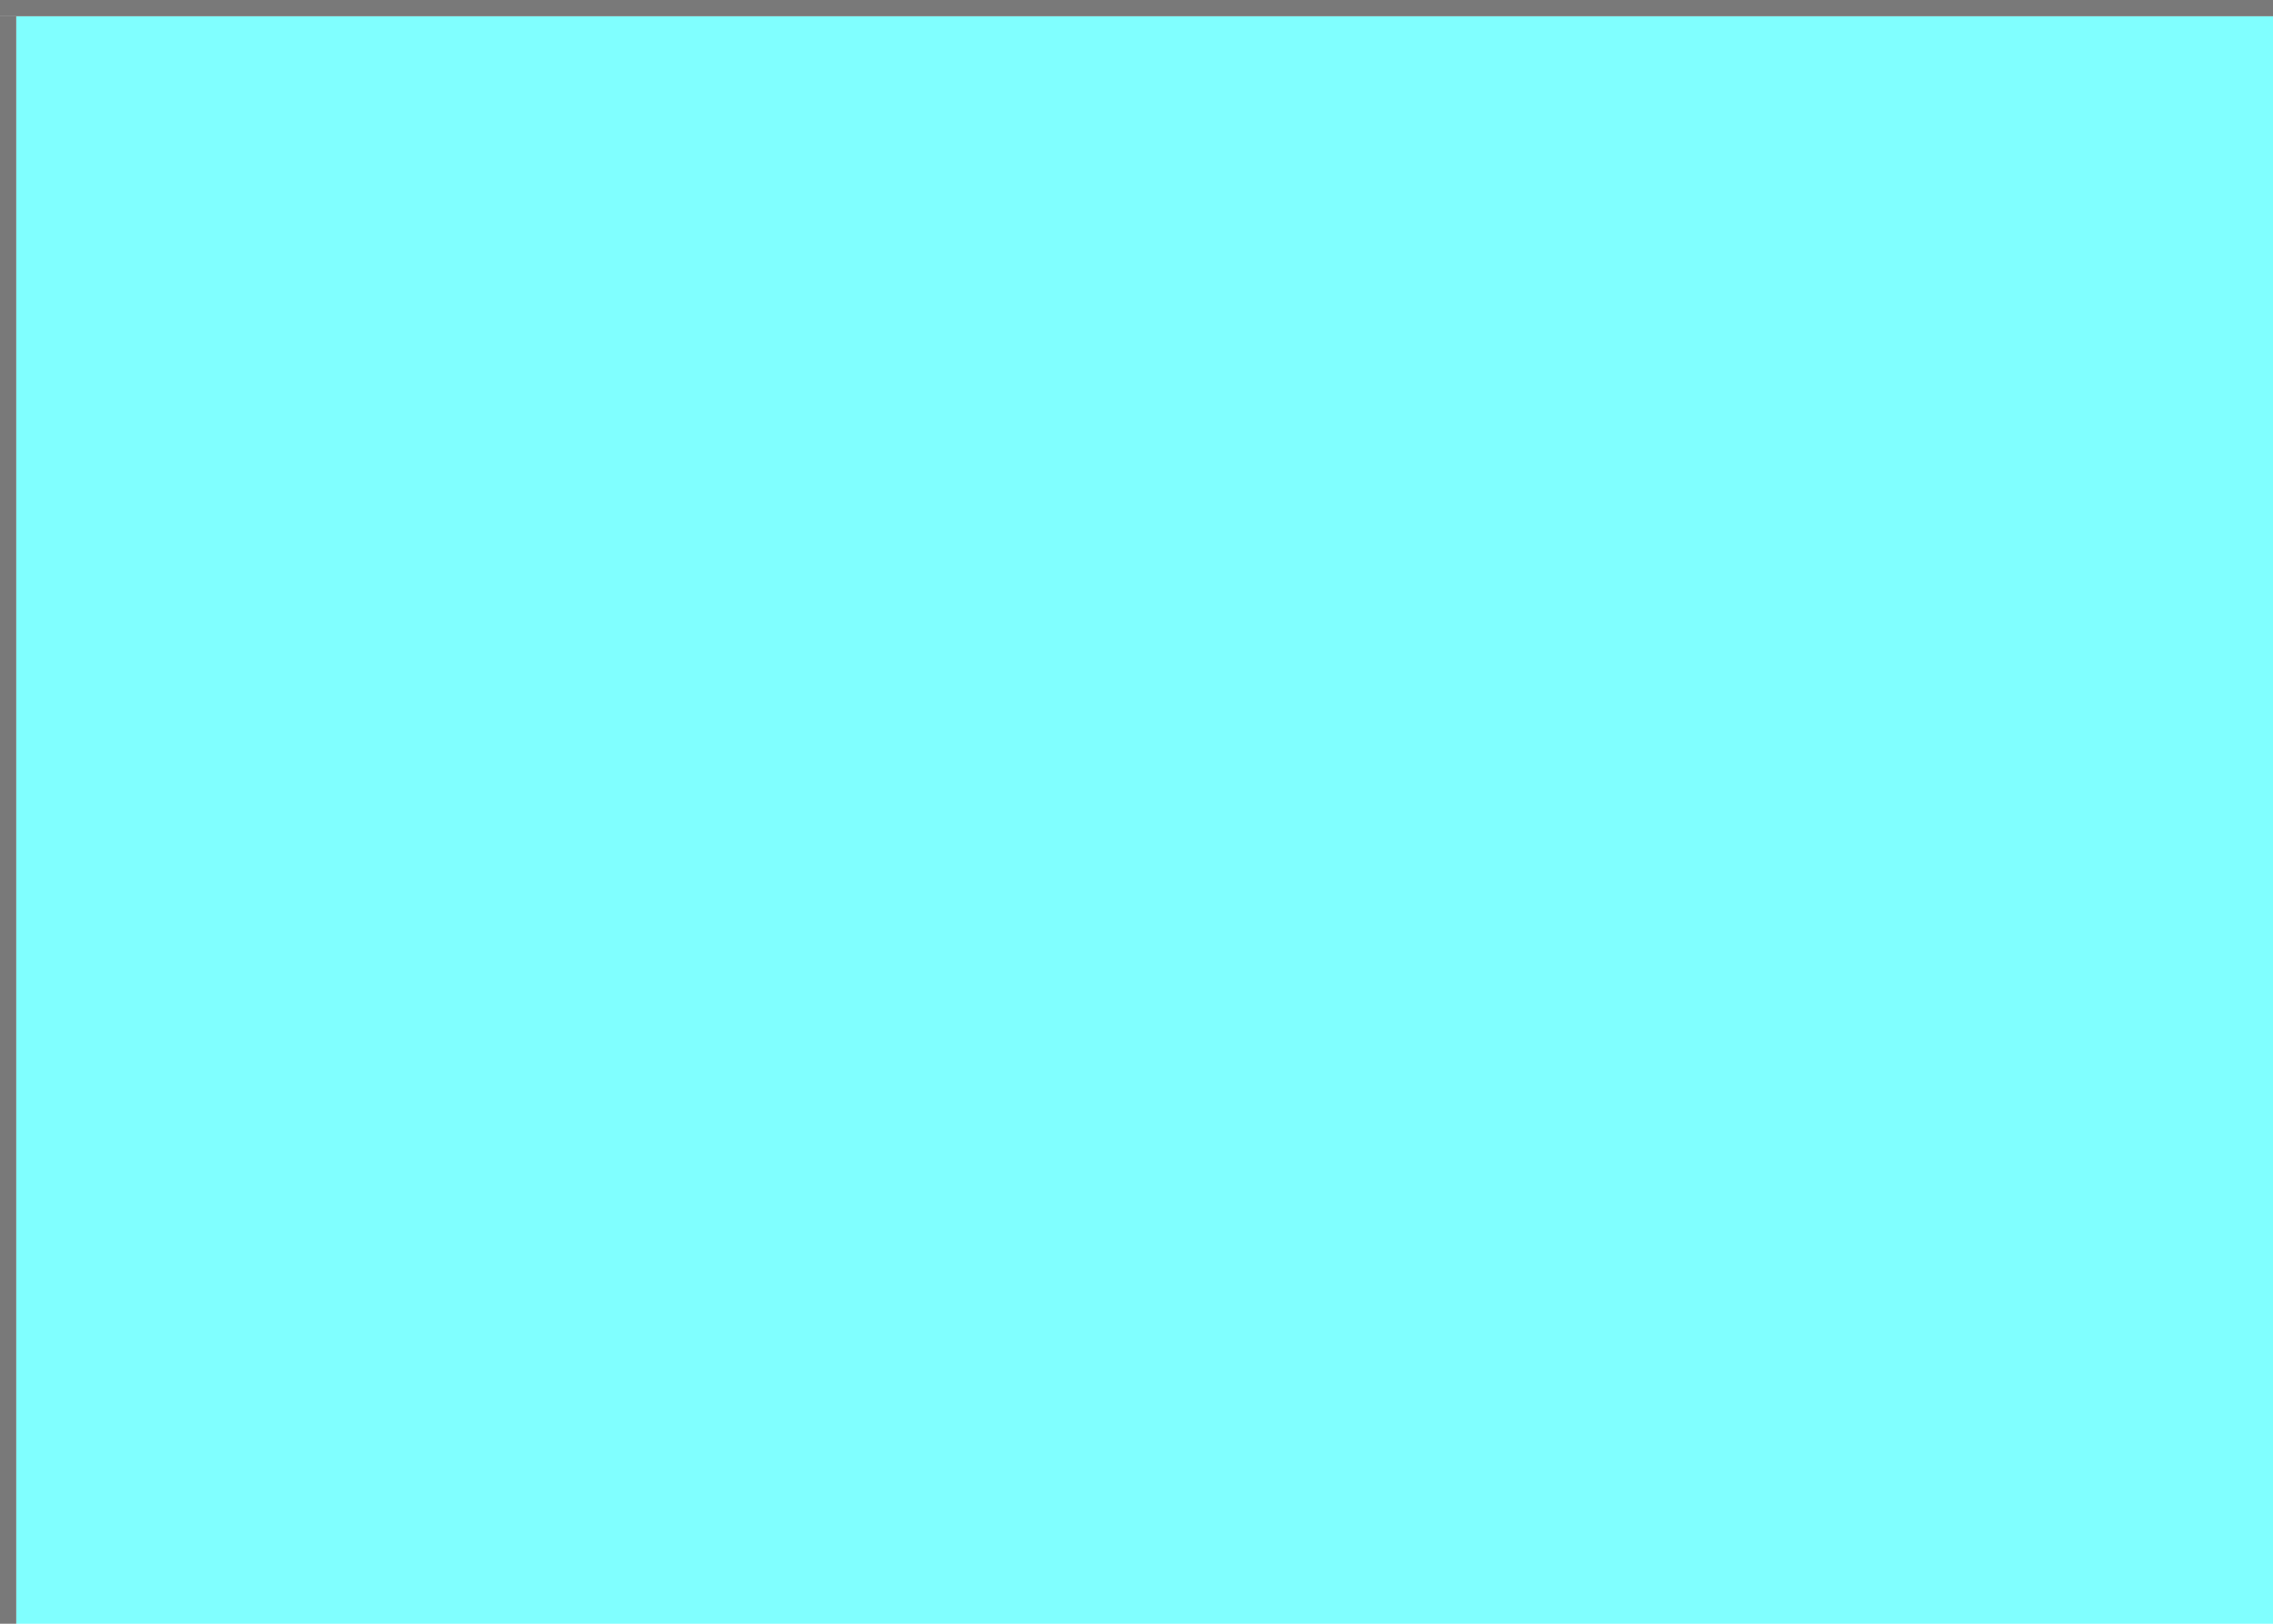
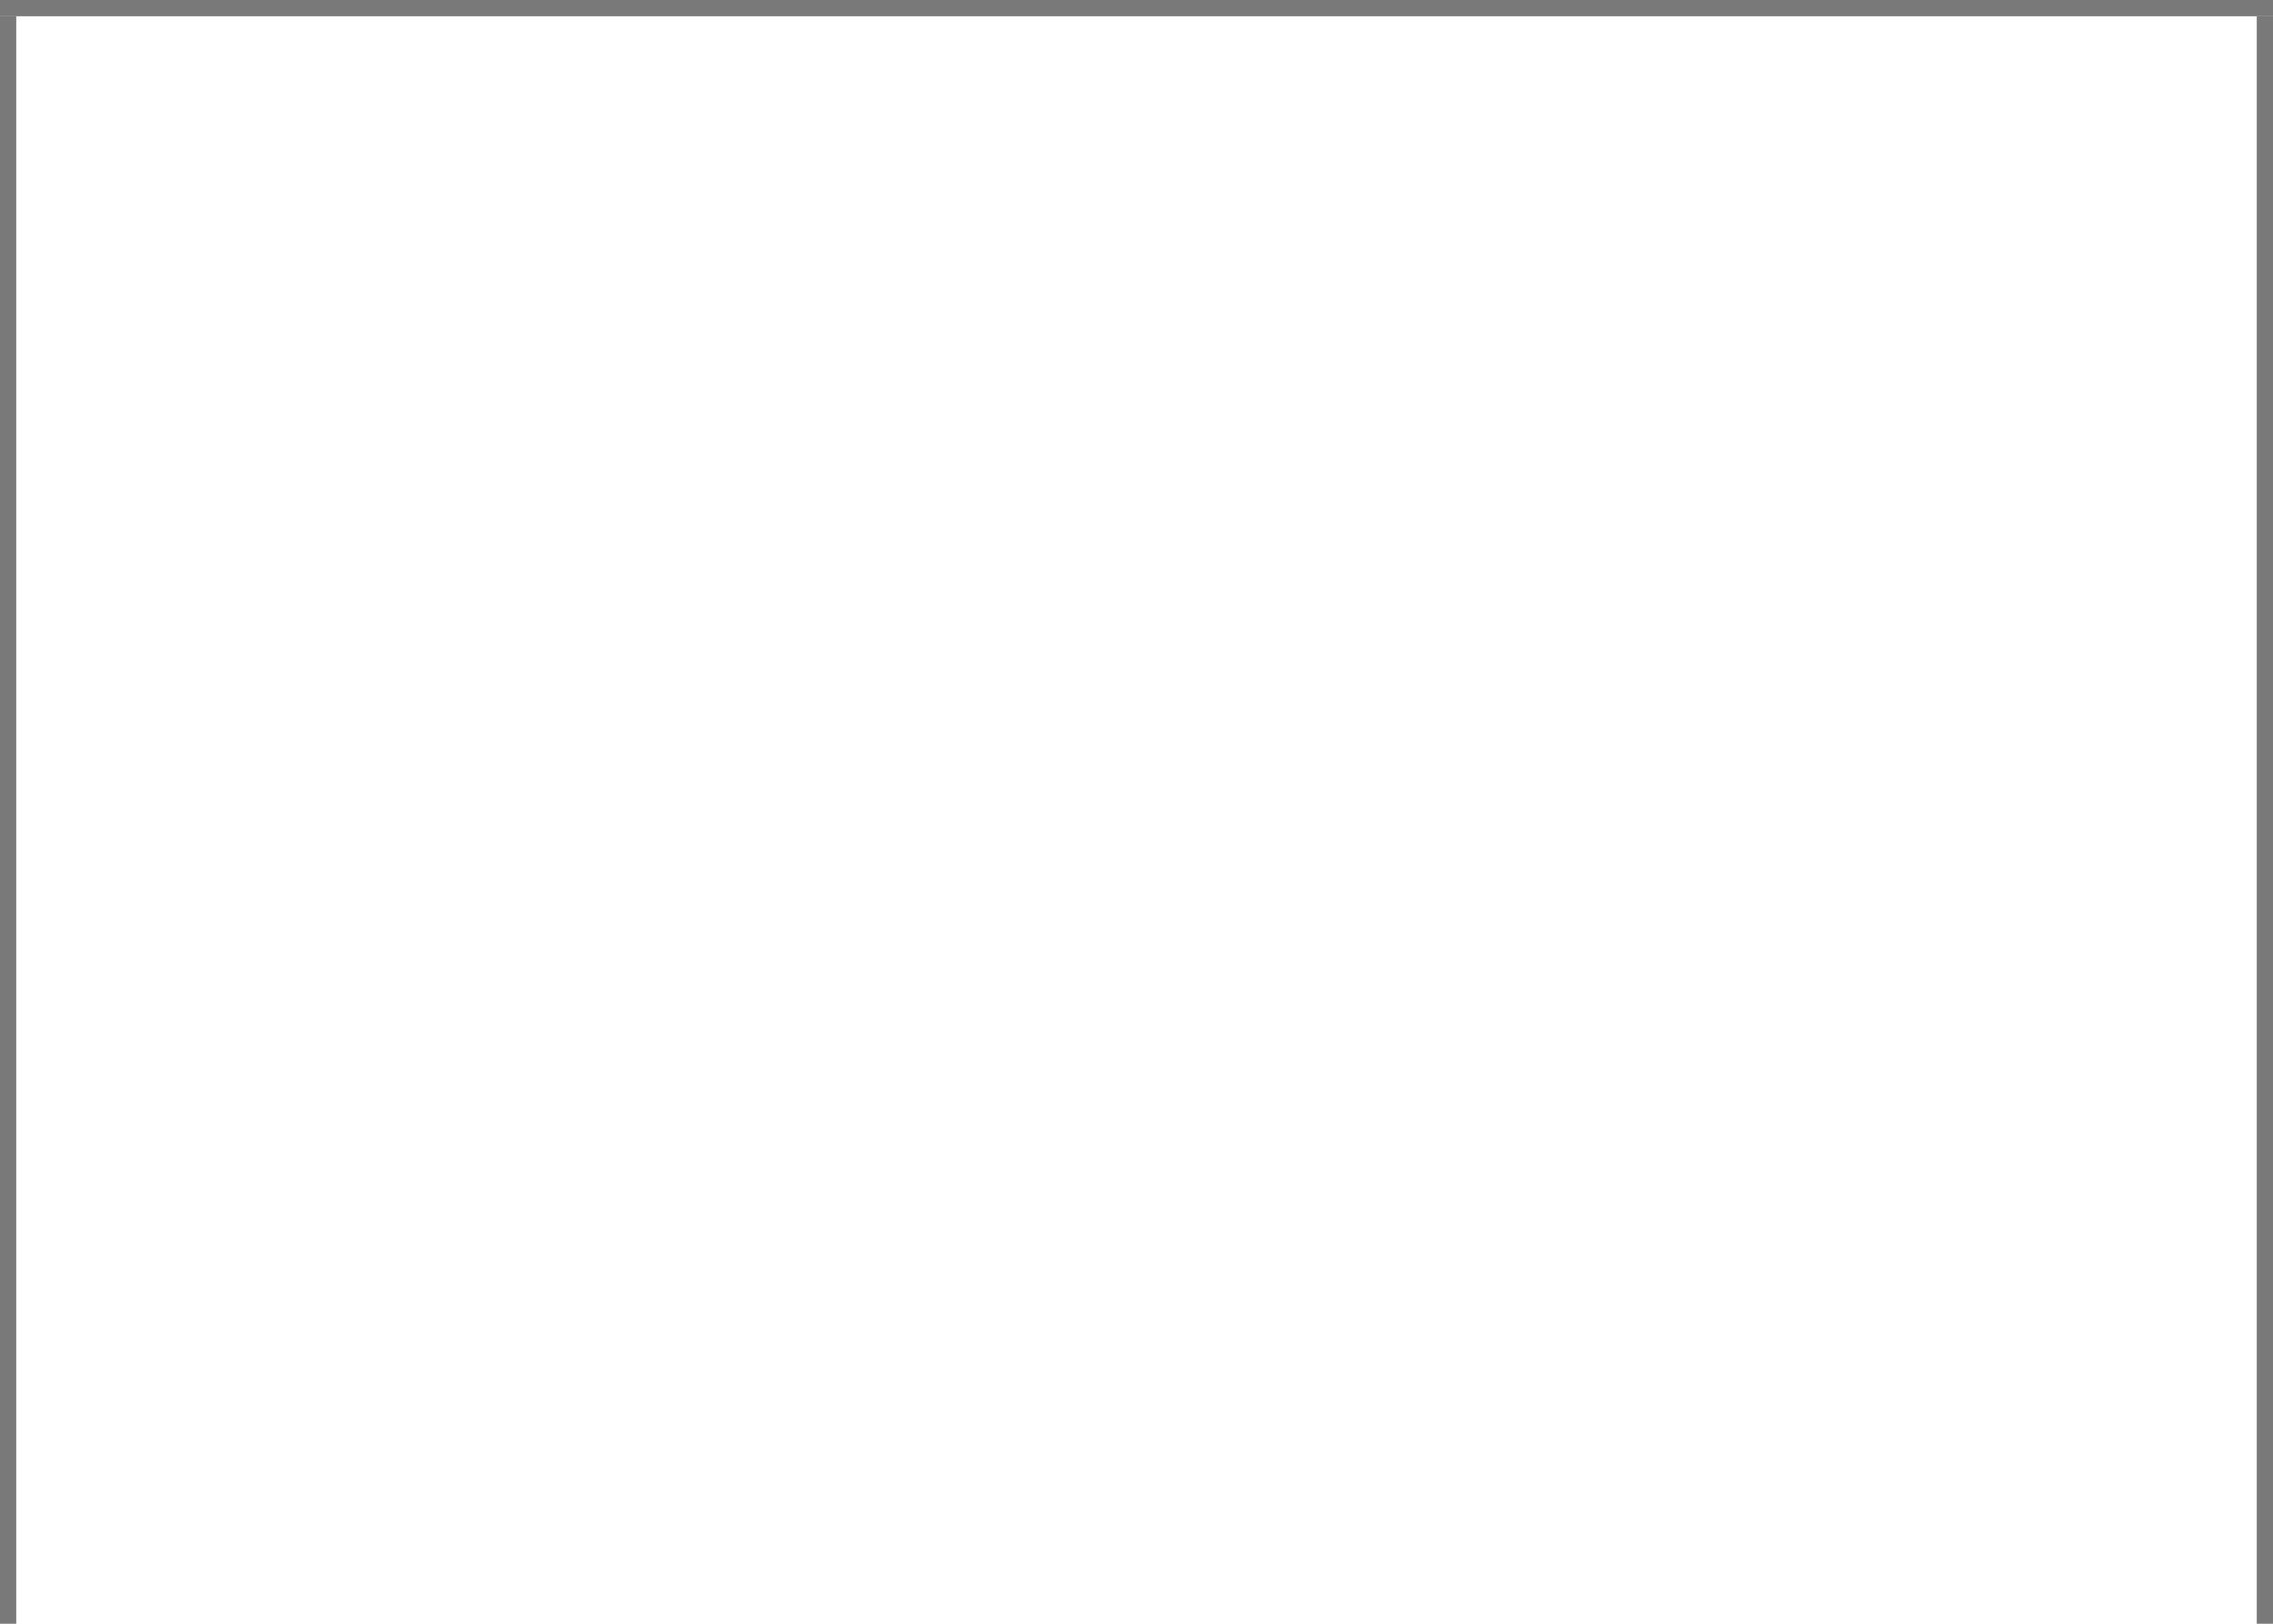
- <svg xmlns="http://www.w3.org/2000/svg" version="1.1" width="140px" height="100px" viewBox="140 150 140 100">
-   <path d="M 1 1  L 140 1  L 140 100  L 1 100  L 1 1  Z " fill-rule="nonzero" fill="rgba(128, 255, 255, 1)" stroke="none" transform="matrix(1 0 0 1 140 150 )" class="fill" />
-   <path d="M 0.5 1  L 0.5 100  " stroke-width="1" stroke-dasharray="0" stroke="rgba(121, 121, 121, 1)" fill="none" transform="matrix(1 0 0 1 140 150 )" class="stroke" />
-   <path d="M 0 0.5  L 140 0.5  " stroke-width="1" stroke-dasharray="0" stroke="rgba(121, 121, 121, 1)" fill="none" transform="matrix(1 0 0 1 140 150 )" class="stroke" />
+ <svg xmlns="http://www.w3.org/2000/svg" version="1.1" width="140px" height="100px" viewBox="840 50 140 100">
+   <path d="M 1 1  L 139 1  L 139 100  L 1 100  L 1 1  Z " fill-rule="nonzero" fill="rgba(255, 255, 255, 1)" stroke="none" transform="matrix(1 0 0 1 840 50 )" class="fill" />
+   <path d="M 0.5 1  L 0.5 100  " stroke-width="1" stroke-dasharray="0" stroke="rgba(121, 121, 121, 1)" fill="none" transform="matrix(1 0 0 1 840 50 )" class="stroke" />
+   <path d="M 0 0.5  L 140 0.5  " stroke-width="1" stroke-dasharray="0" stroke="rgba(121, 121, 121, 1)" fill="none" transform="matrix(1 0 0 1 840 50 )" class="stroke" />
+   <path d="M 139.5 1  L 139.5 100  " stroke-width="1" stroke-dasharray="0" stroke="rgba(121, 121, 121, 1)" fill="none" transform="matrix(1 0 0 1 840 50 )" class="stroke" />
</svg>
